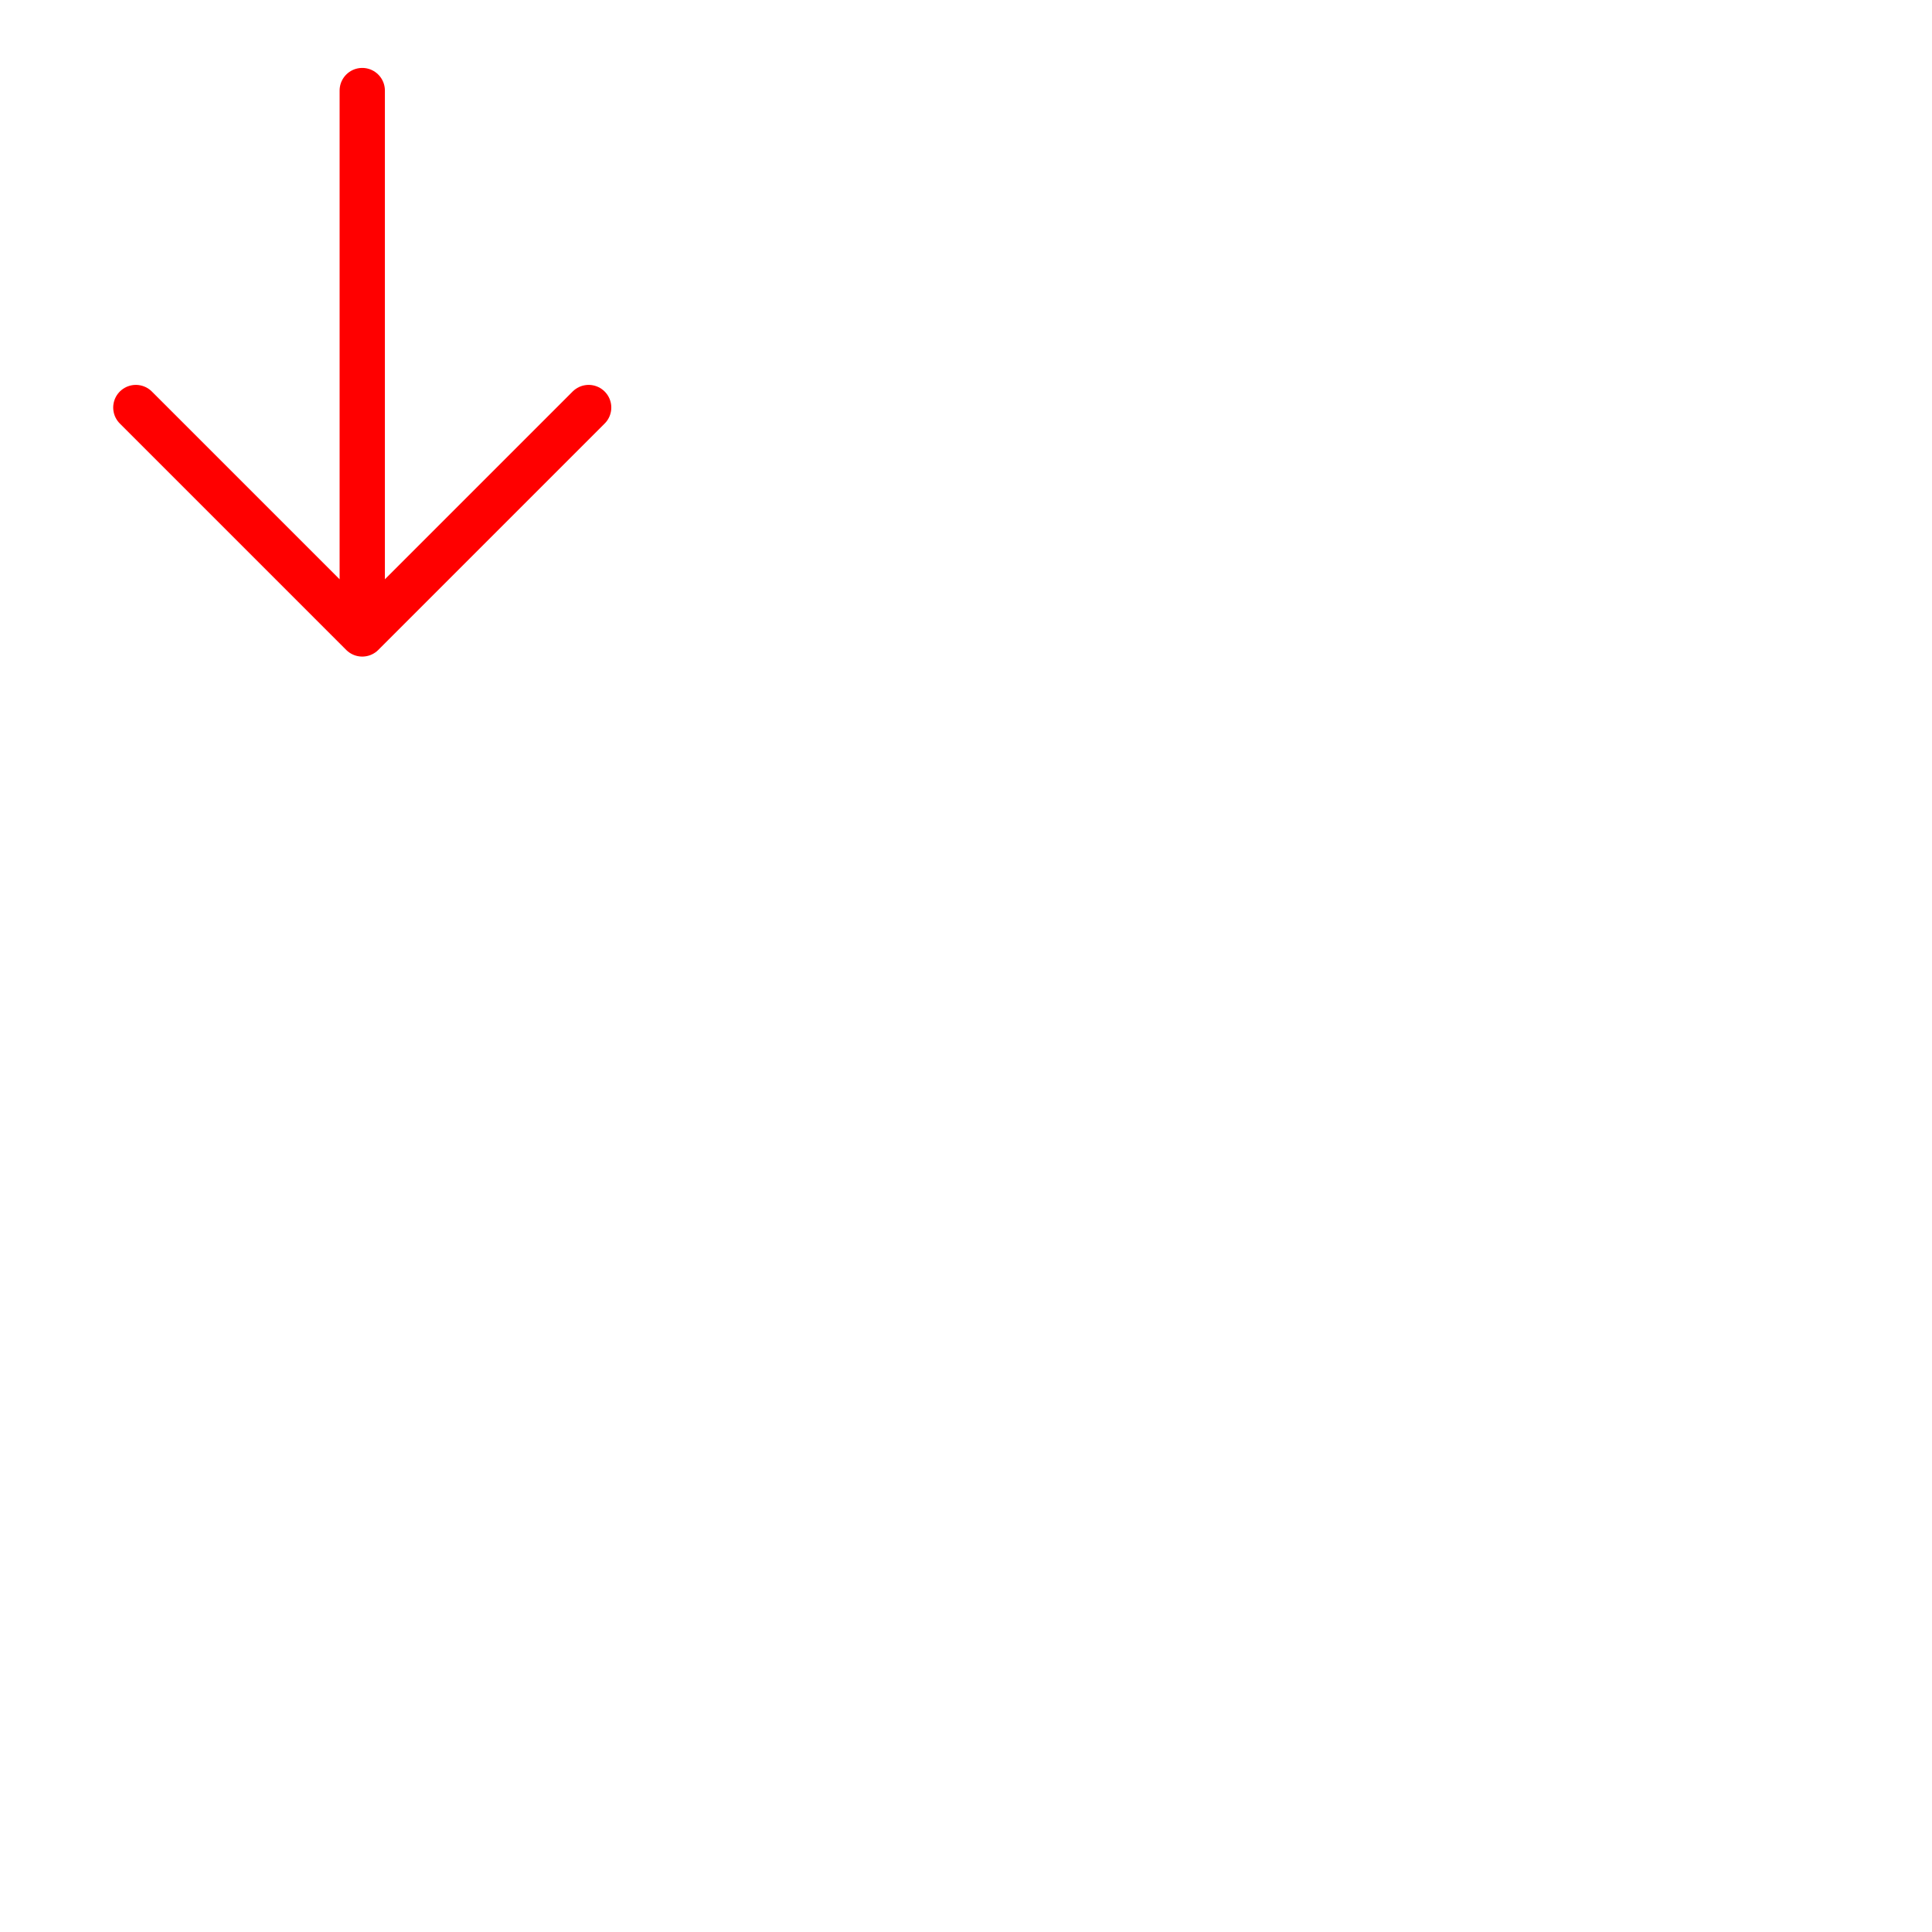
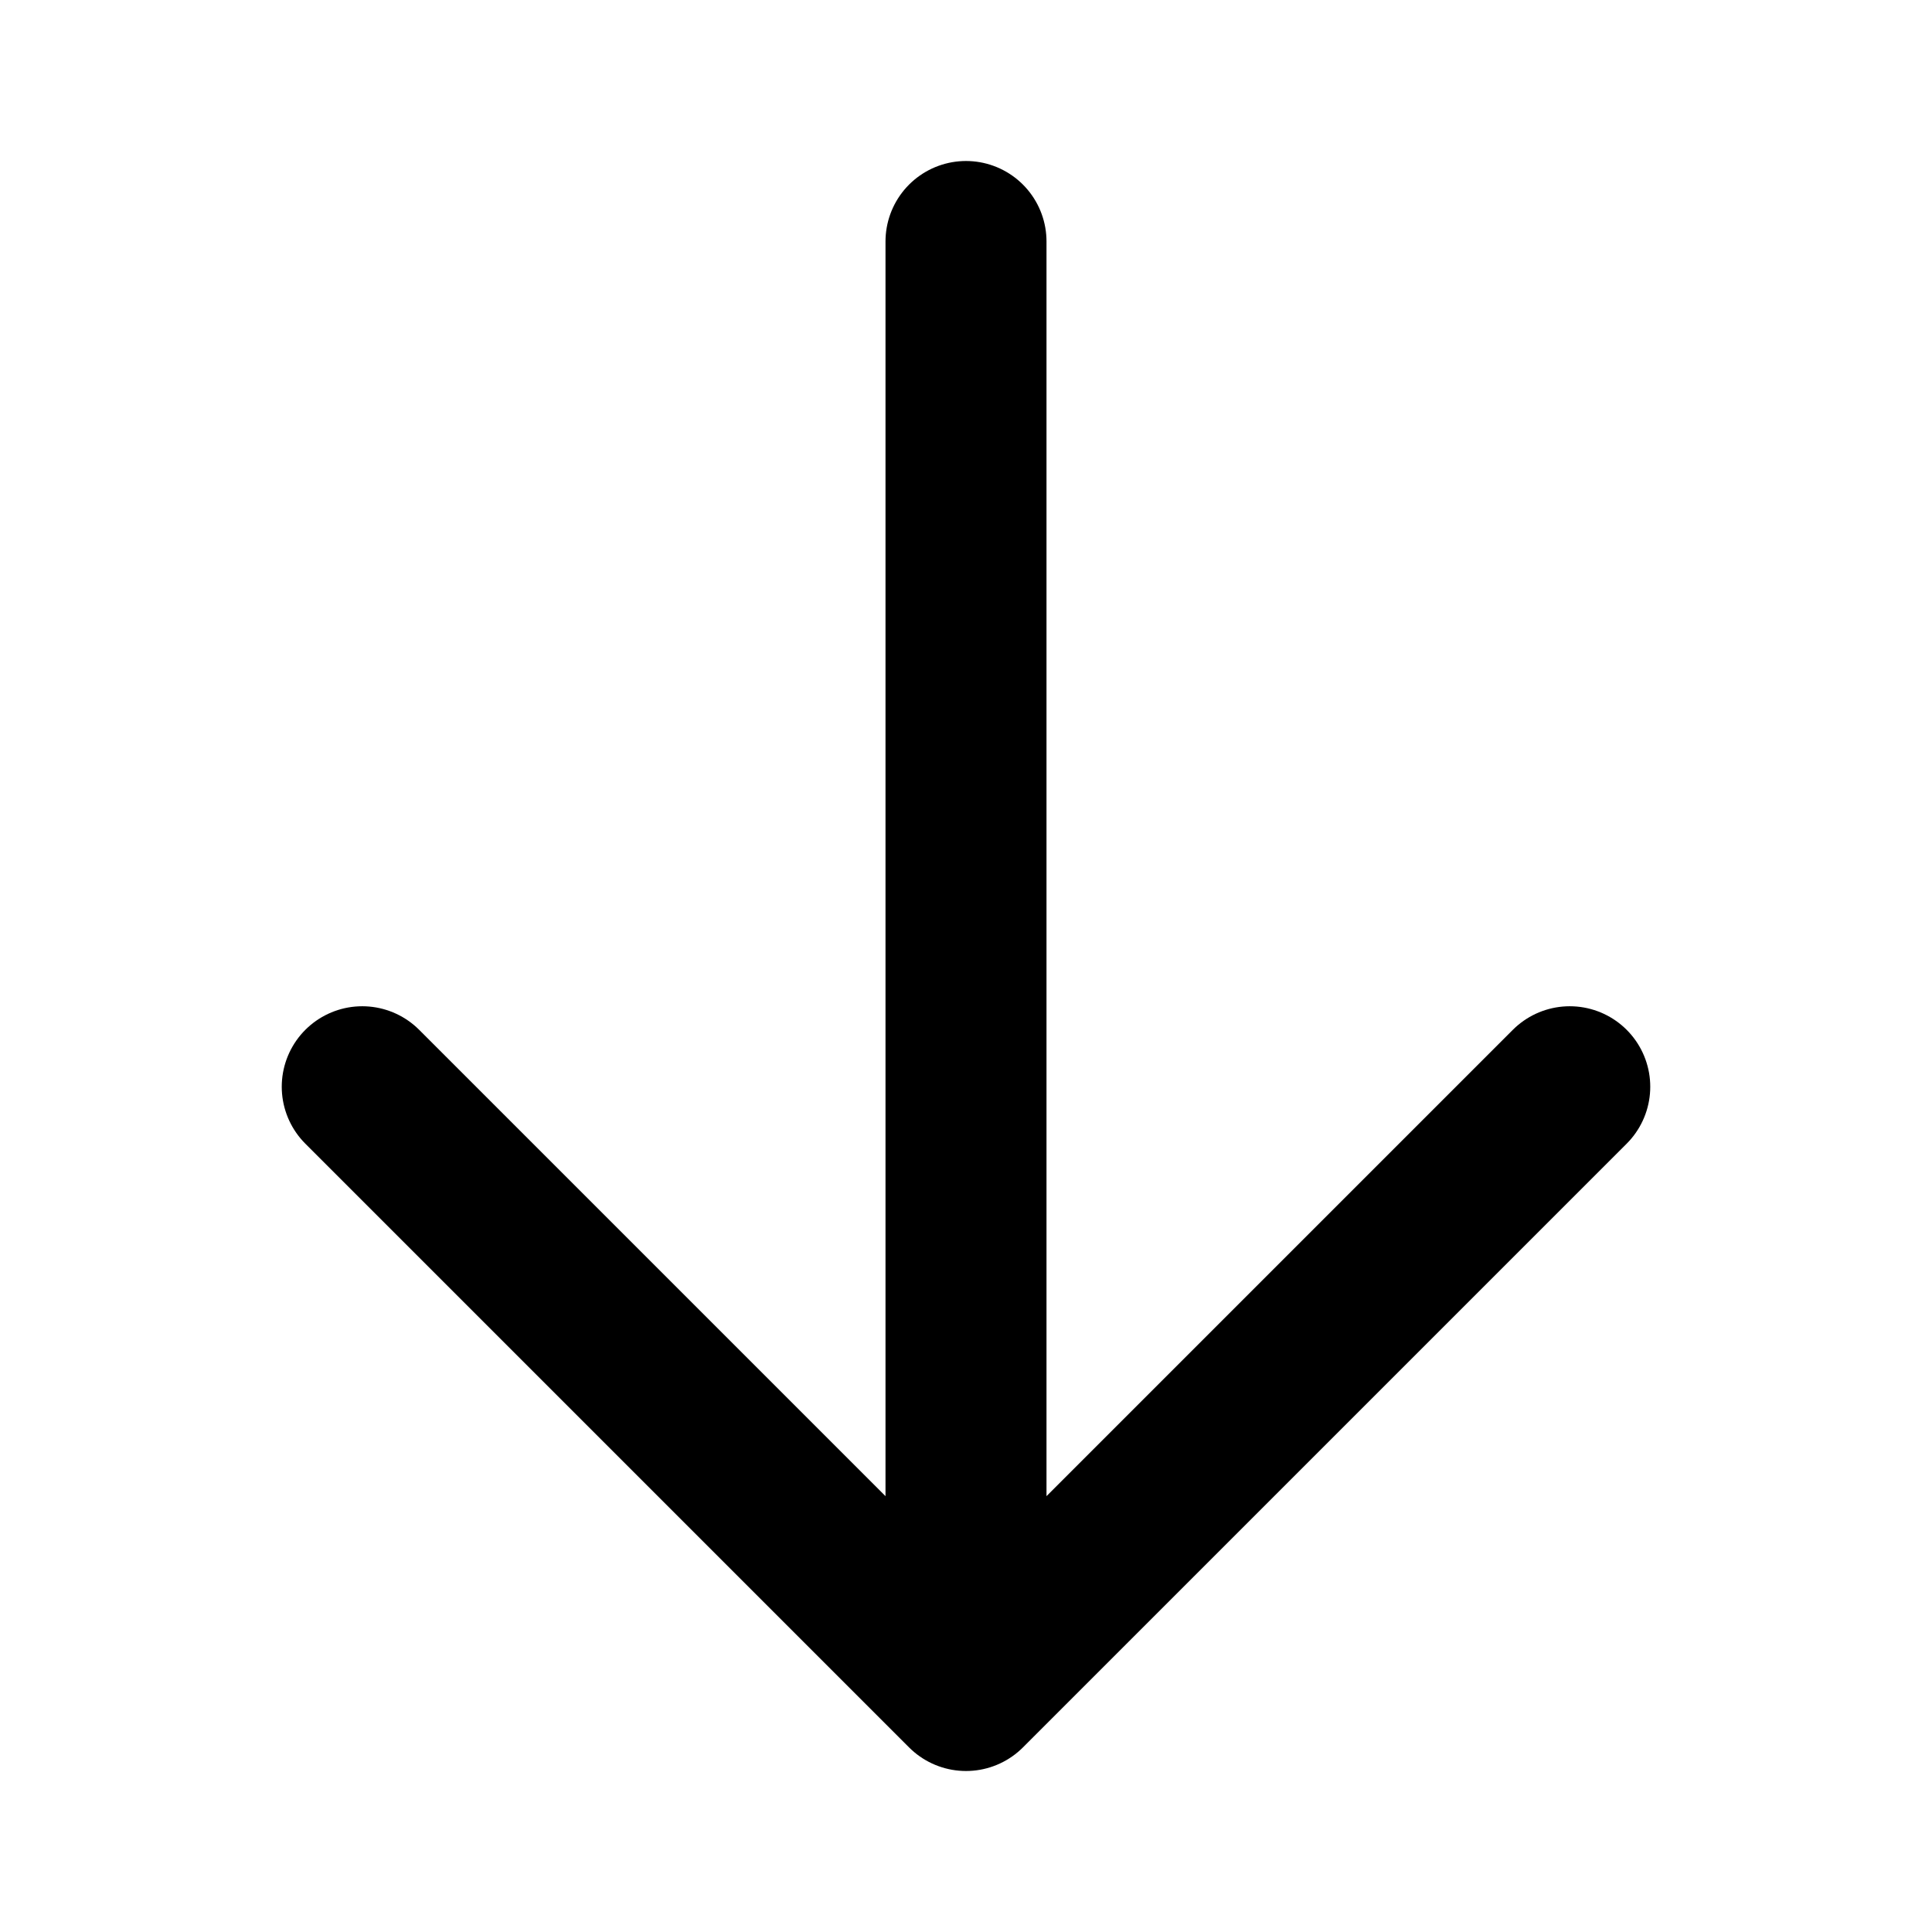
- <svg xmlns="http://www.w3.org/2000/svg" width="64" height="64" viewBox="0 0 64 64">
+ <svg xmlns="http://www.w3.org/2000/svg" width="24" height="24" viewBox="0 0 24 24">
  <defs>
-     <style>
-         .wind-arrow {
-             stroke-width: 1.5;
-             stroke: red;
-             stroke-linecap: round;
-             border: round;
-         }
-     </style>
+     <style type="text/css">
+             .wind-arrow {
+                 stroke-width: 2;
+                 stroke: currentColor;
+                 stroke-linecap: round;
+                 stroke-linejoin: round;
+             }
+         </style>
  </defs>
  <path class="wind-arrow" d="M19.5 13.5 12 21m0 0-7.5-7.5M12 21V3" />
</svg>
